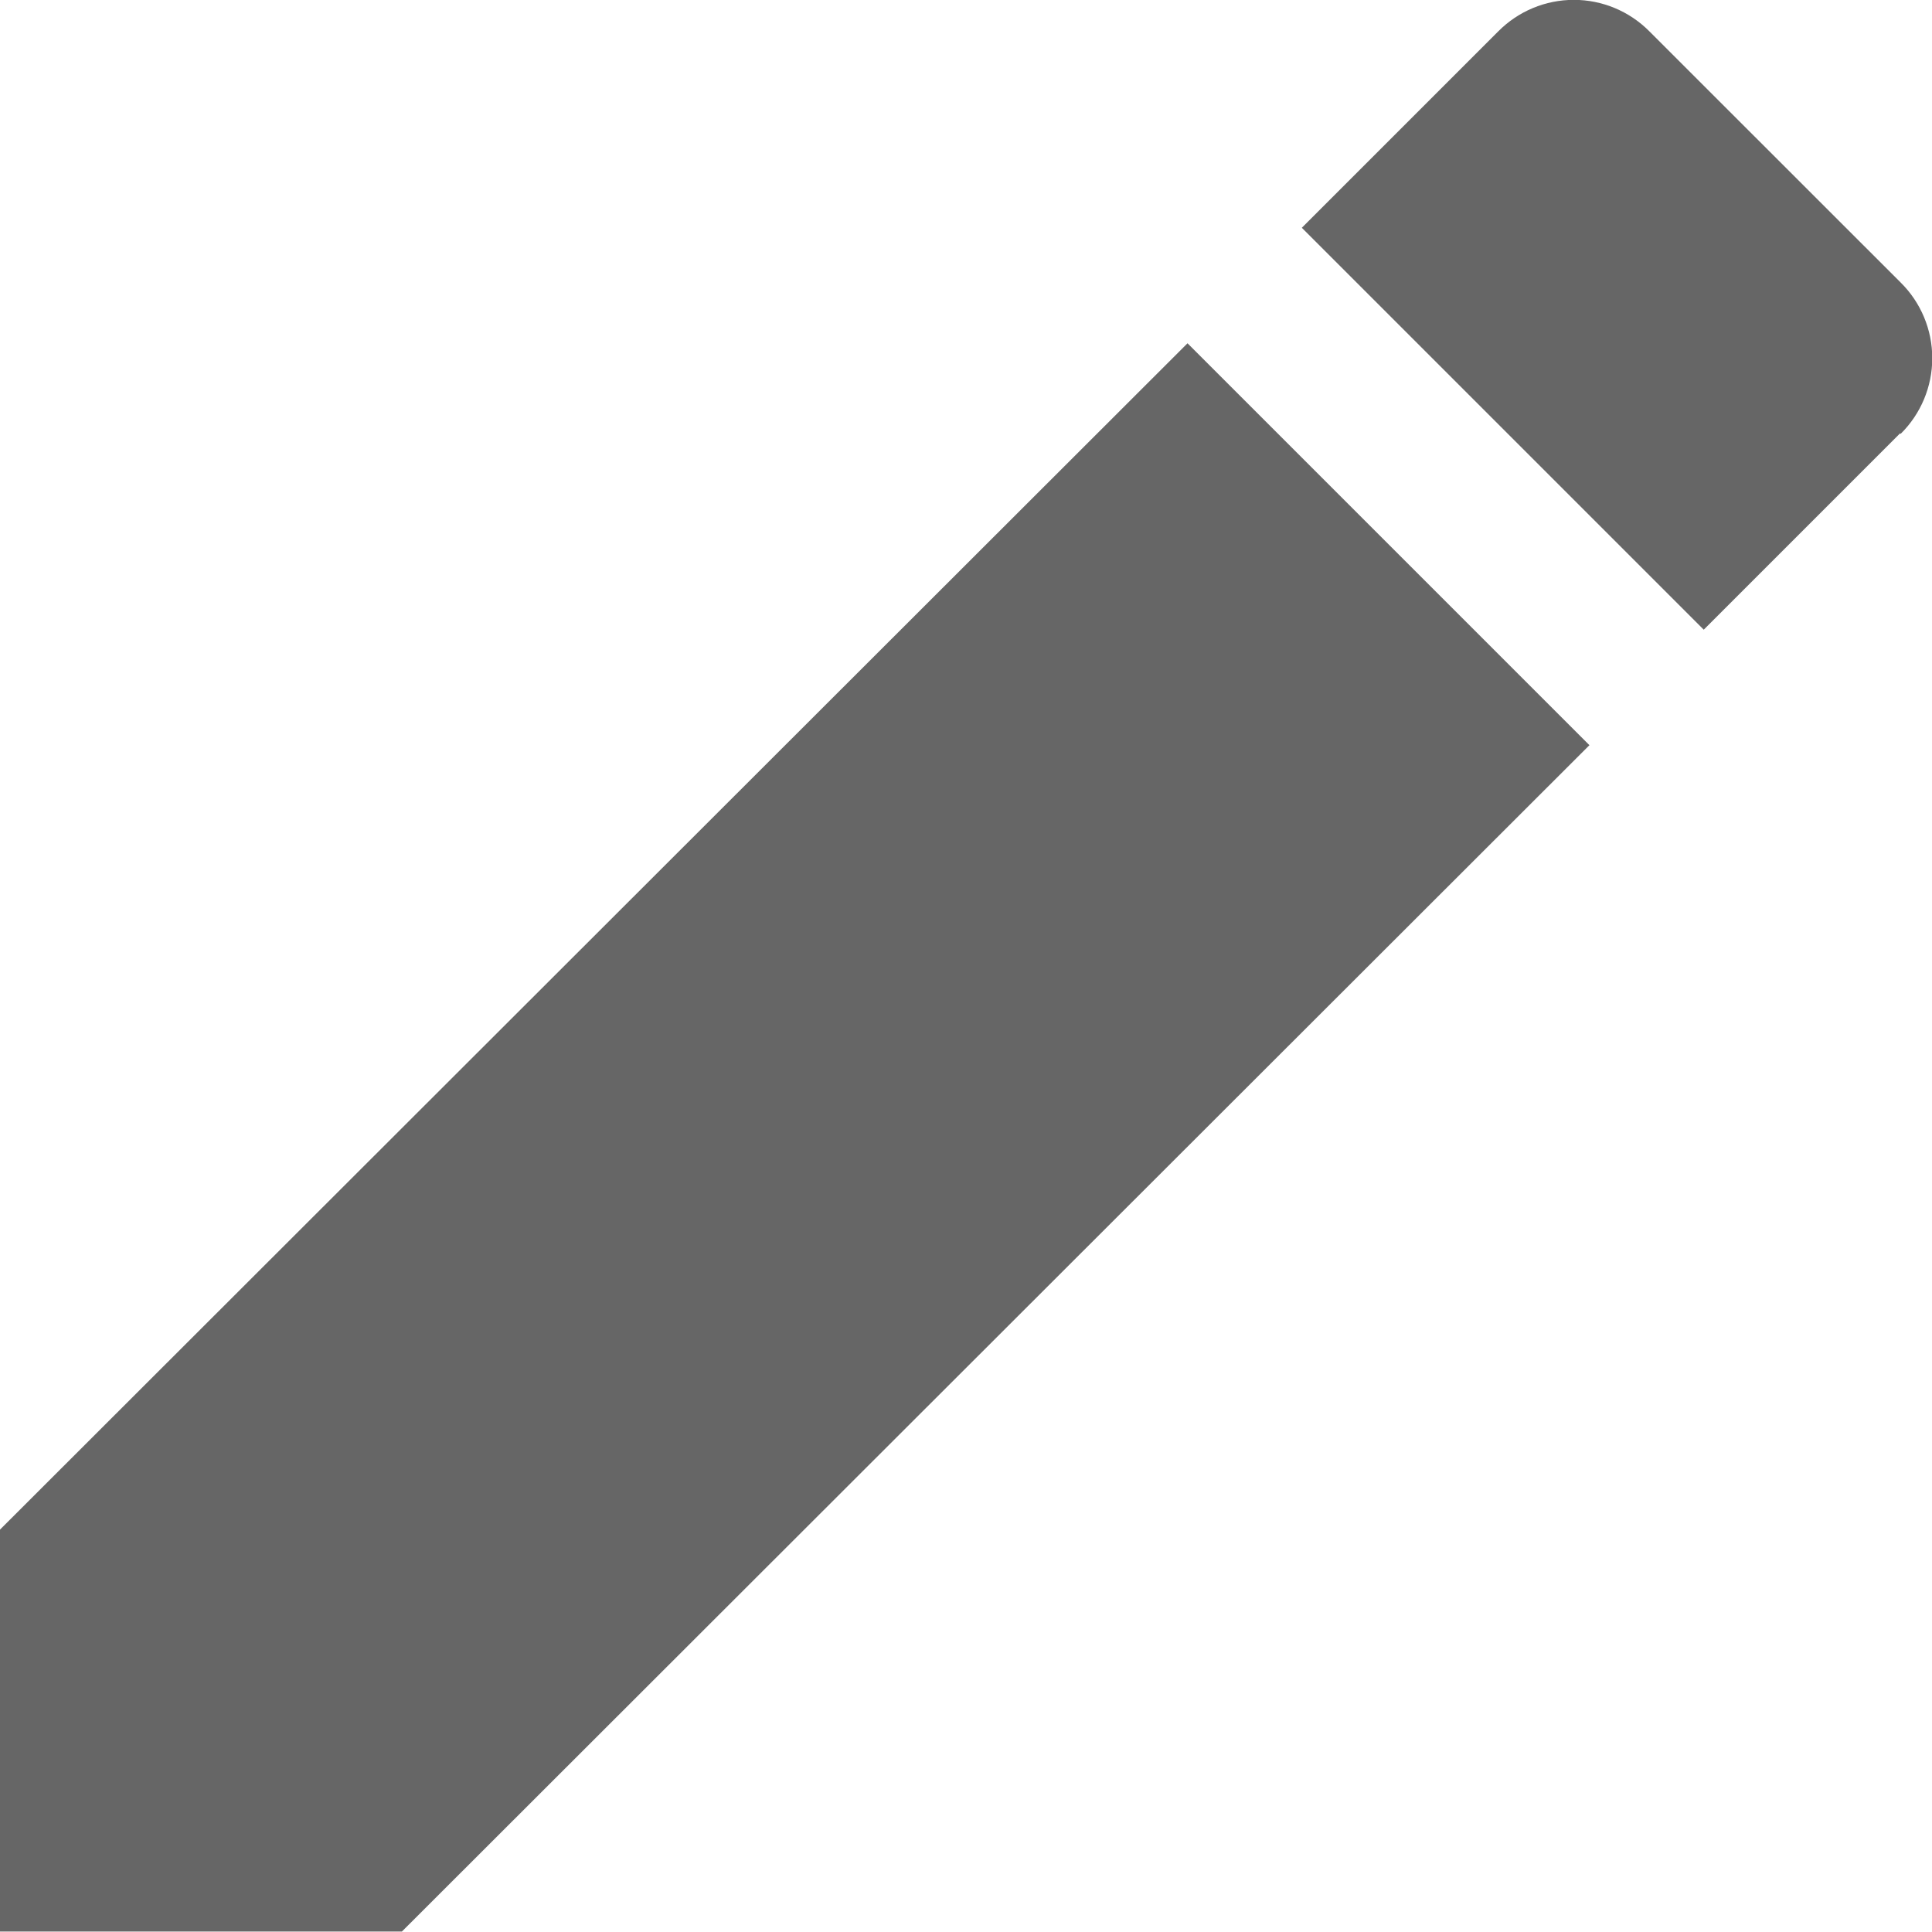
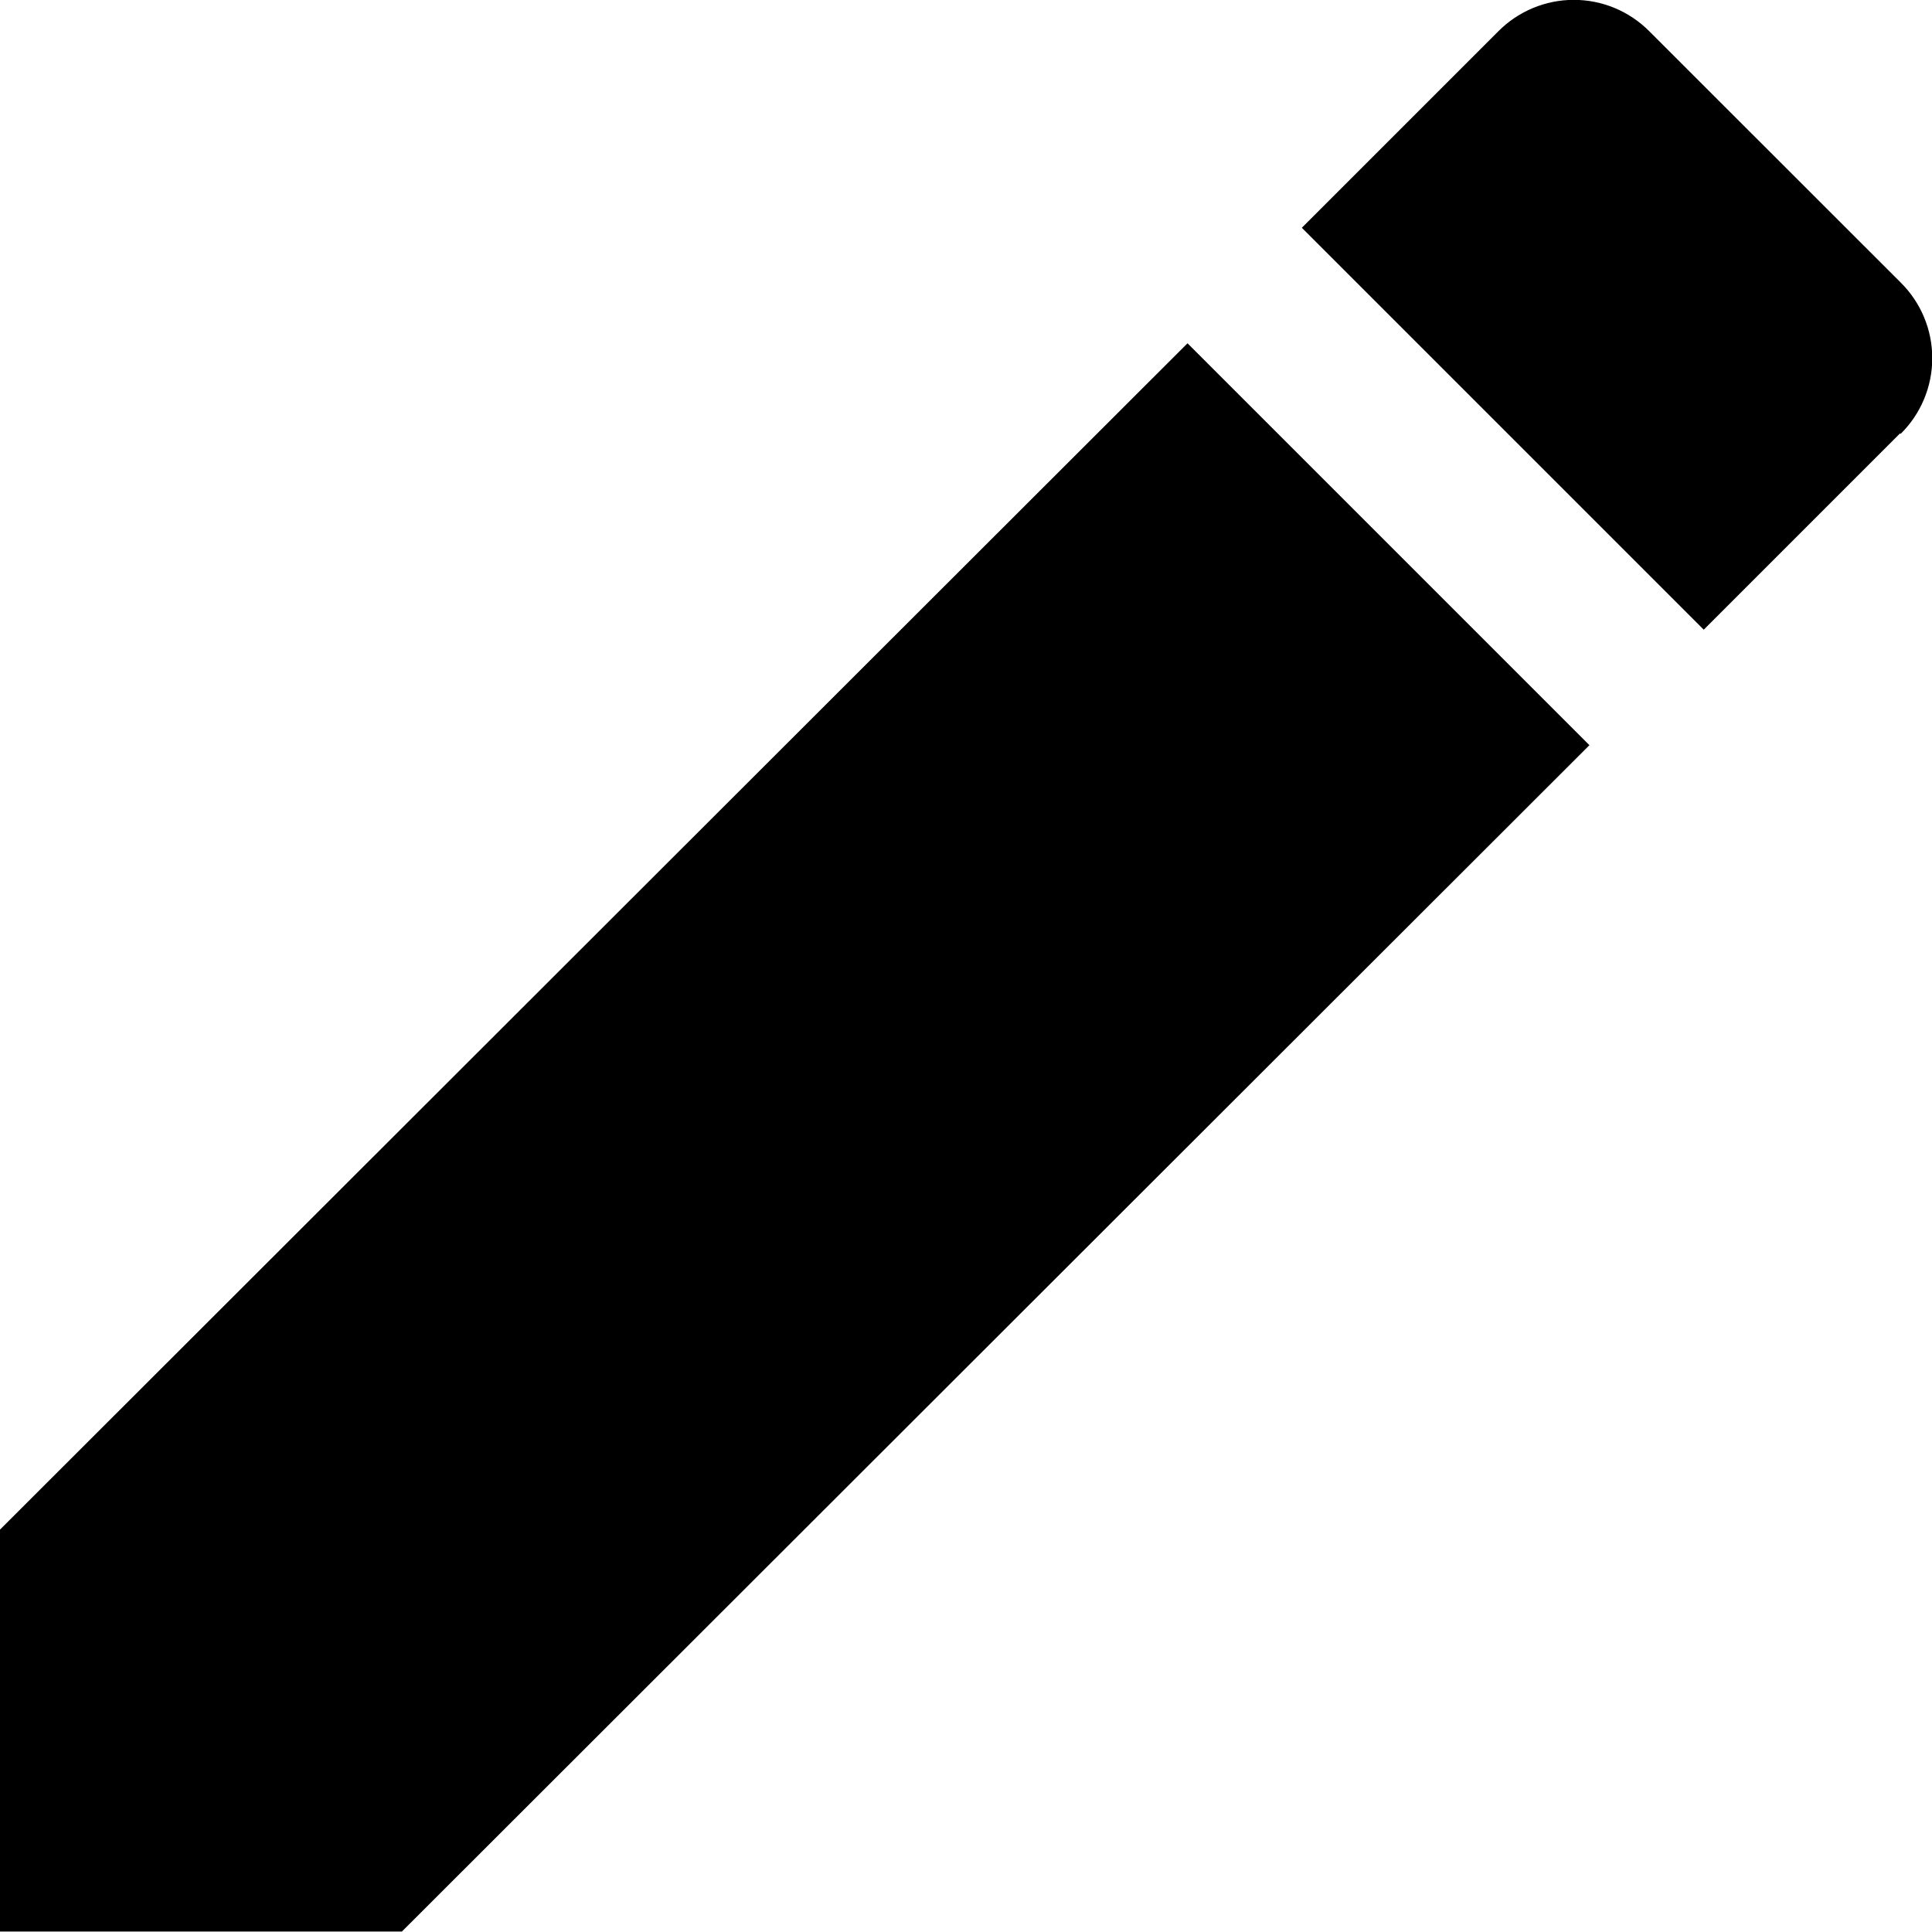
<svg xmlns="http://www.w3.org/2000/svg" height="18" viewBox="0 0 16.344 16.344">
-   <path id="Icon_material-edit" data-name="Icon material-edit" d="M4.5,17.436v3.4H7.9L17.946,10.8l-3.4-3.4Zm16.079-9.27a.9.9,0,0,0,0-1.28L18.454,4.762a.9.9,0,0,0-1.28,0L15.513,6.423l3.4,3.4,1.661-1.661Z" transform="translate(-4.5 -4.496)" fill="#666" />
+   <path id="Icon_material-edit" data-name="Icon material-edit" d="M4.5,17.436v3.4H7.9L17.946,10.8l-3.4-3.4Zm16.079-9.27a.9.9,0,0,0,0-1.28L18.454,4.762a.9.9,0,0,0-1.28,0L15.513,6.423l3.4,3.4,1.661-1.661Z" transform="translate(-4.5 -4.496)" fill="current" />
</svg>
